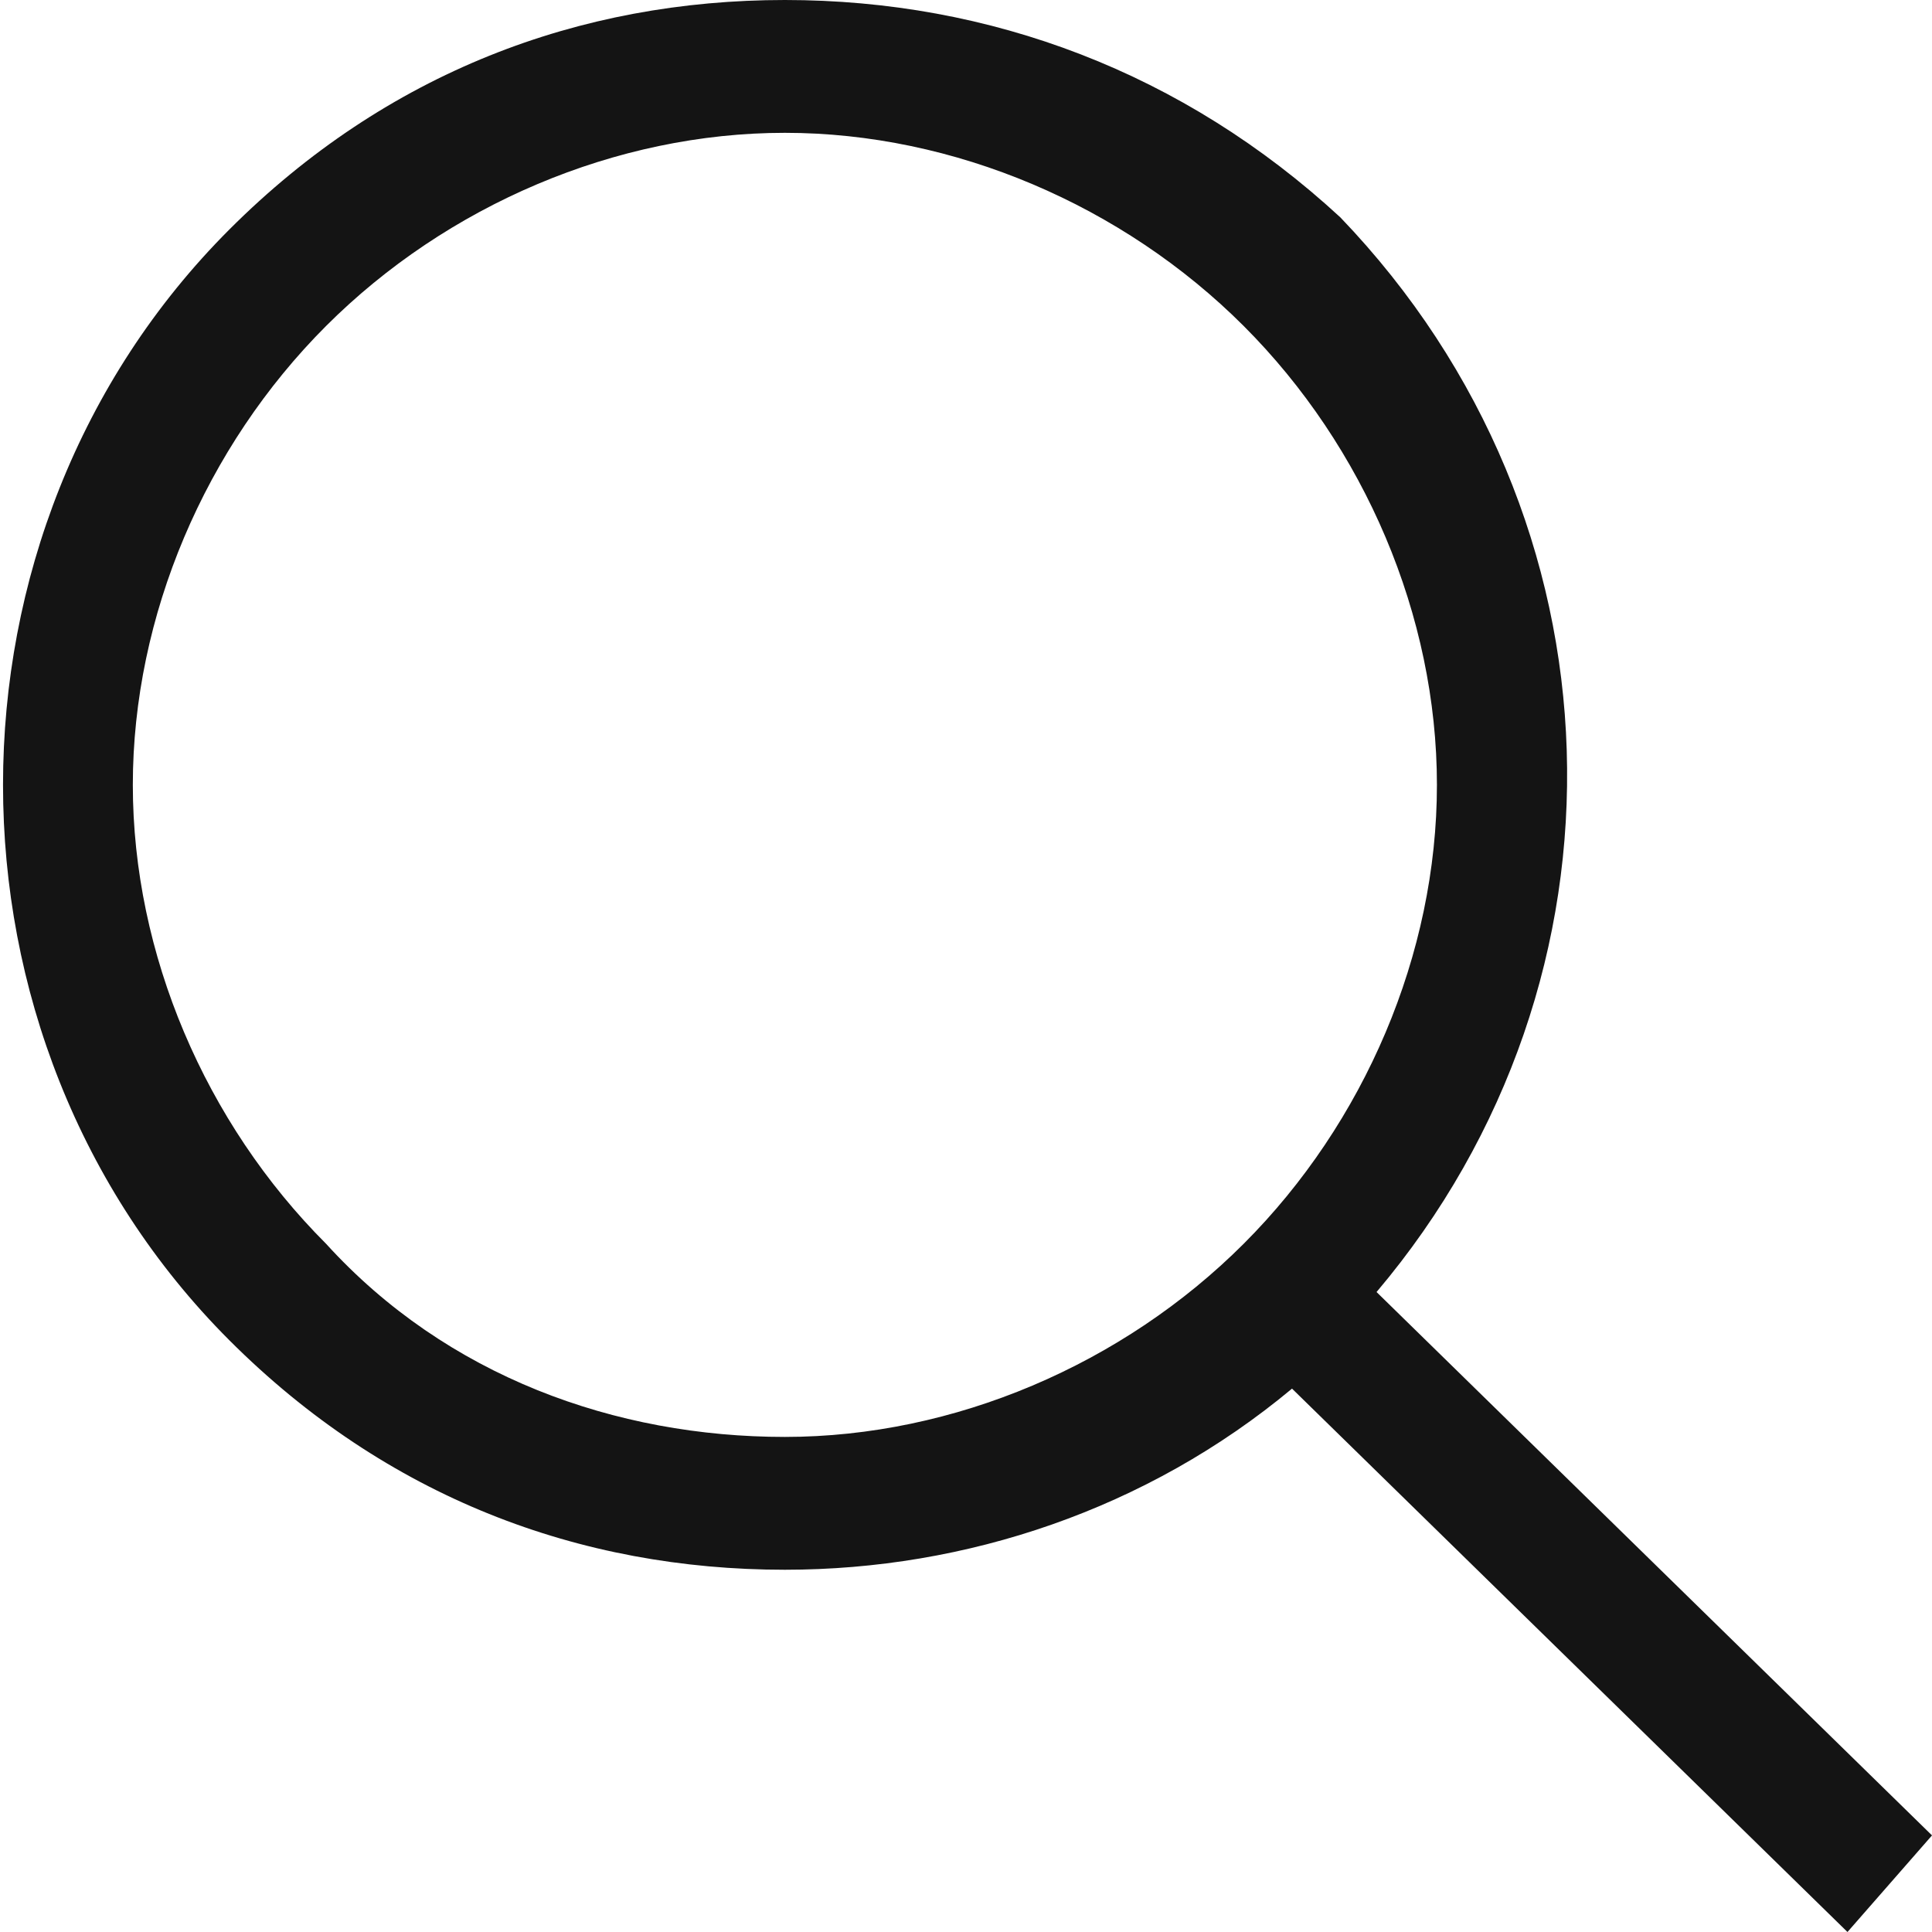
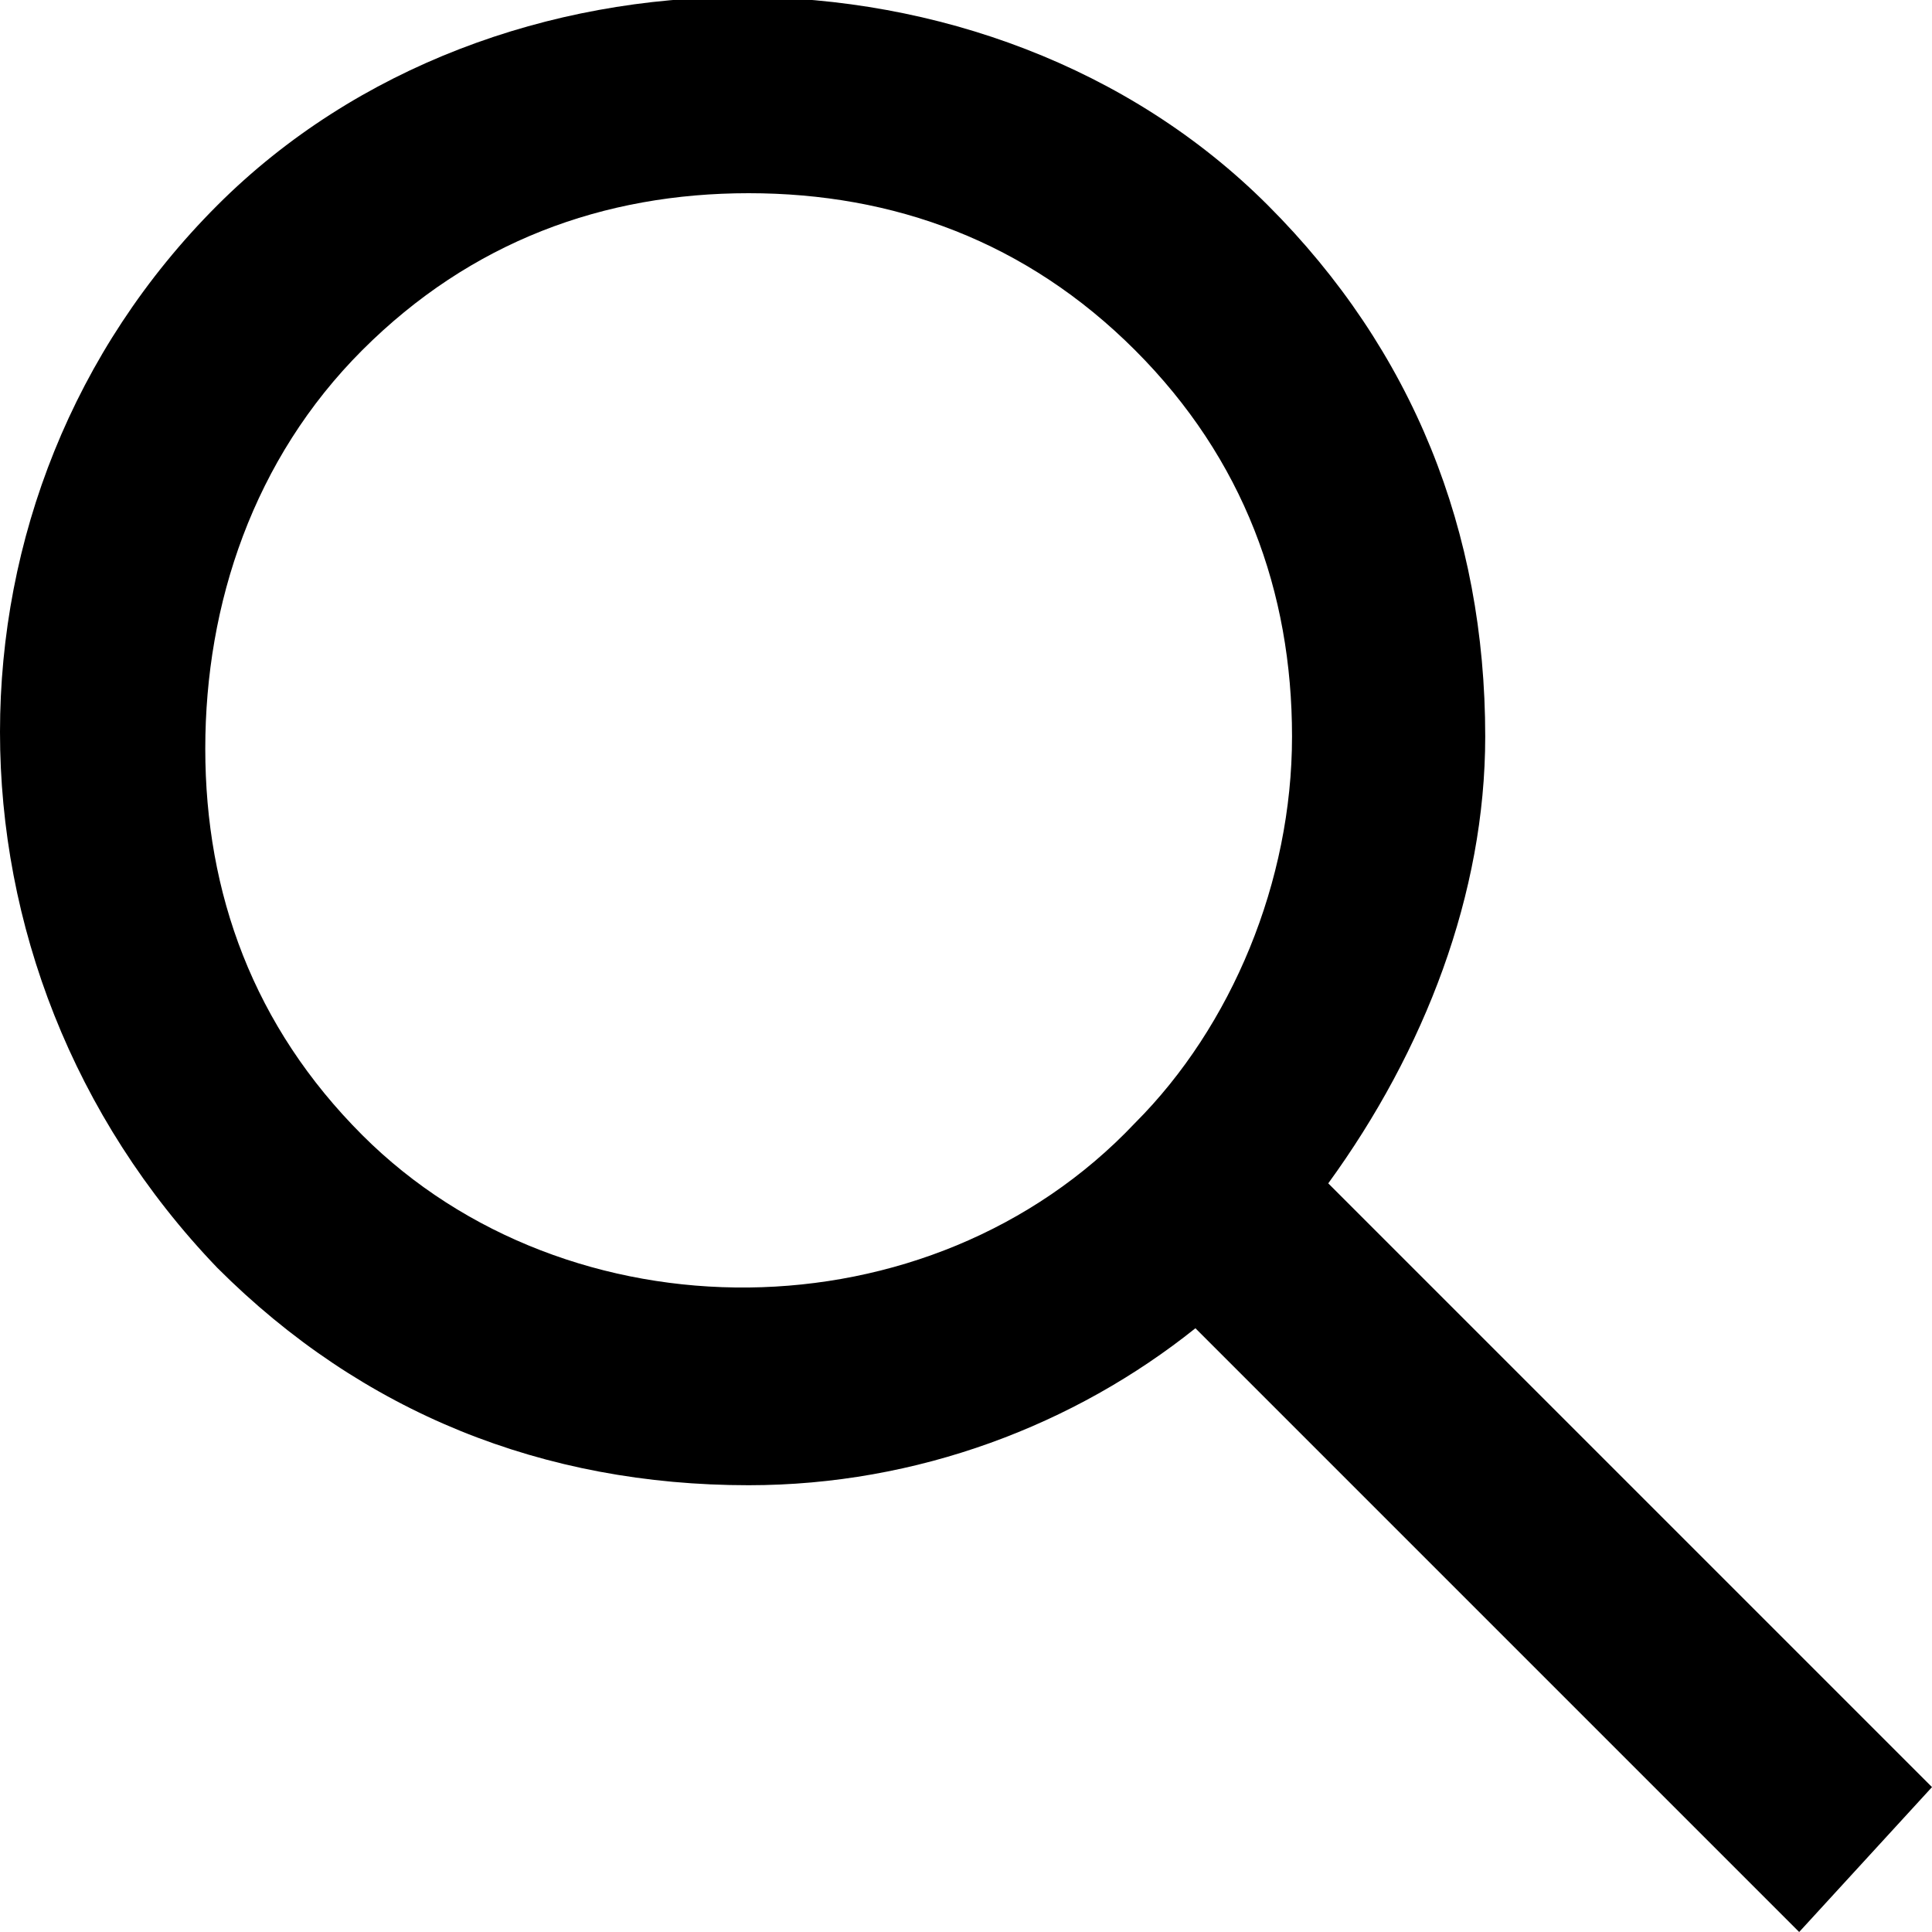
- <svg xmlns="http://www.w3.org/2000/svg" version="1.0" id="Layer_1" x="0px" y="0px" width="16px" height="16px" viewBox="0 0 16 16" style="enable-background:new 0 0 16 16;" xml:space="preserve">
-   <style type="text/css">
- 	.st0{fill:#141414;}
- </style>
-   <path class="st0" d="M16,15.2l-4.6-4.5c2.2-2.6,2.1-6.4-0.3-8.9C9.8,0.6,8.2,0,6.5,0S3.2,0.6,1.9,1.9c-2.5,2.5-2.5,6.7,0,9.2  C3.2,12.4,4.8,13,6.5,13c1.5,0,3-0.5,4.2-1.5l4.6,4.5L16,15.2z M2.7,10.3c-1-1-1.6-2.4-1.6-3.8s0.6-2.8,1.6-3.8s2.4-1.6,3.8-1.6  s2.8,0.6,3.8,1.6s1.6,2.4,1.6,3.8s-0.6,2.8-1.6,3.8s-2.4,1.6-3.8,1.6S3.7,11.4,2.7,10.3z" />
-   <g>
- </g>
-   <g>
- </g>
-   <g>
- </g>
-   <g>
- </g>
-   <g>
- </g>
-   <g>
- </g>
-   <g>
- </g>
-   <g>
- </g>
-   <g>
- </g>
-   <g>
- </g>
-   <g>
- </g>
-   <g>
- </g>
-   <g>
- </g>
-   <g>
- </g>
-   <g>
- </g>
+ <svg xmlns="http://www.w3.org/2000/svg" version="1.1" id="Layer_1" x="0px" y="0px" viewBox="0 0 16 16" style="enable-background:new 0 0 16 16;" xml:space="preserve">
+   <g id="search">
+     <path id="search-default" d="M16,14.8l-5-5c0.8-1.1,1.3-2.4,1.3-3.7c0-1.7-0.6-3.2-1.8-4.4c-2.3-2.3-6.4-2.3-8.7,0   c-2.4,2.4-2.4,6.3,0,8.8c1.2,1.2,2.7,1.8,4.4,1.8c1.4,0,2.7-0.5,3.7-1.3l5,5L16,14.8z M3,9.4c-0.9-0.9-1.3-2-1.3-3.2S2.1,3.8,3,2.9   s2-1.3,3.2-1.3S8.5,2,9.4,2.9s1.3,2,1.3,3.2s-0.5,2.4-1.3,3.2C7.7,11.1,4.7,11.1,3,9.4z" />
+   </g>
</svg>
